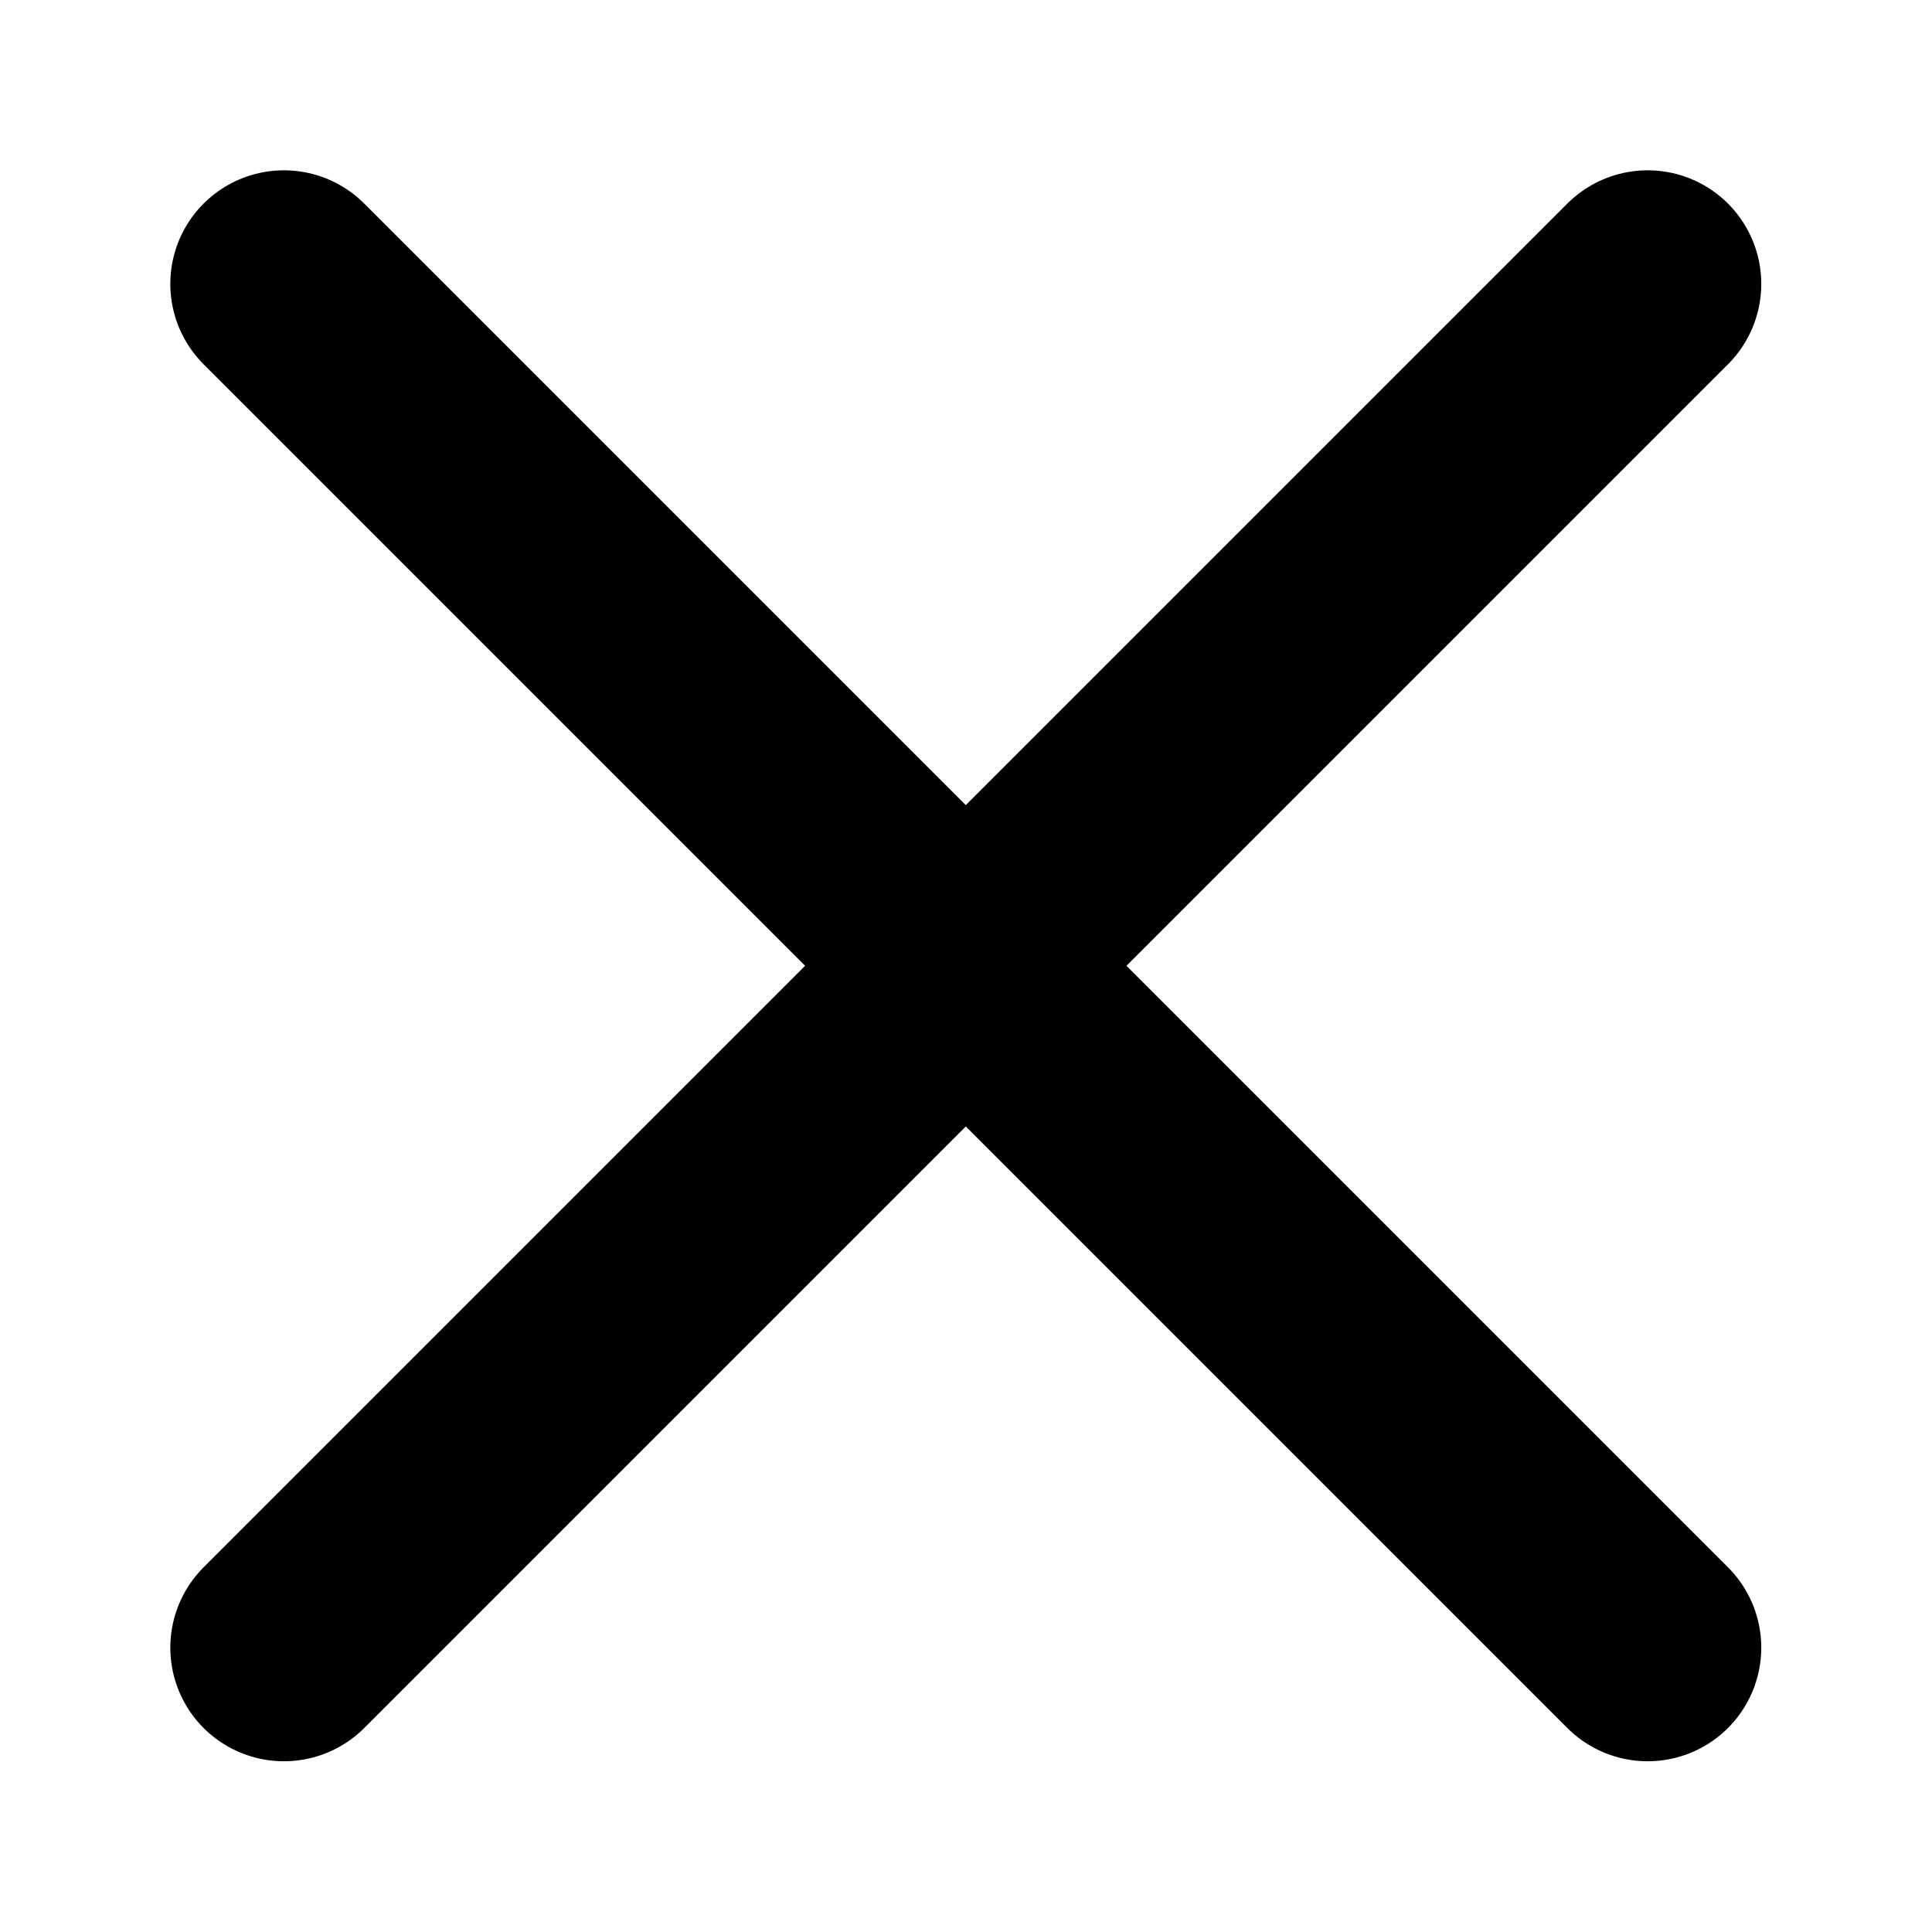
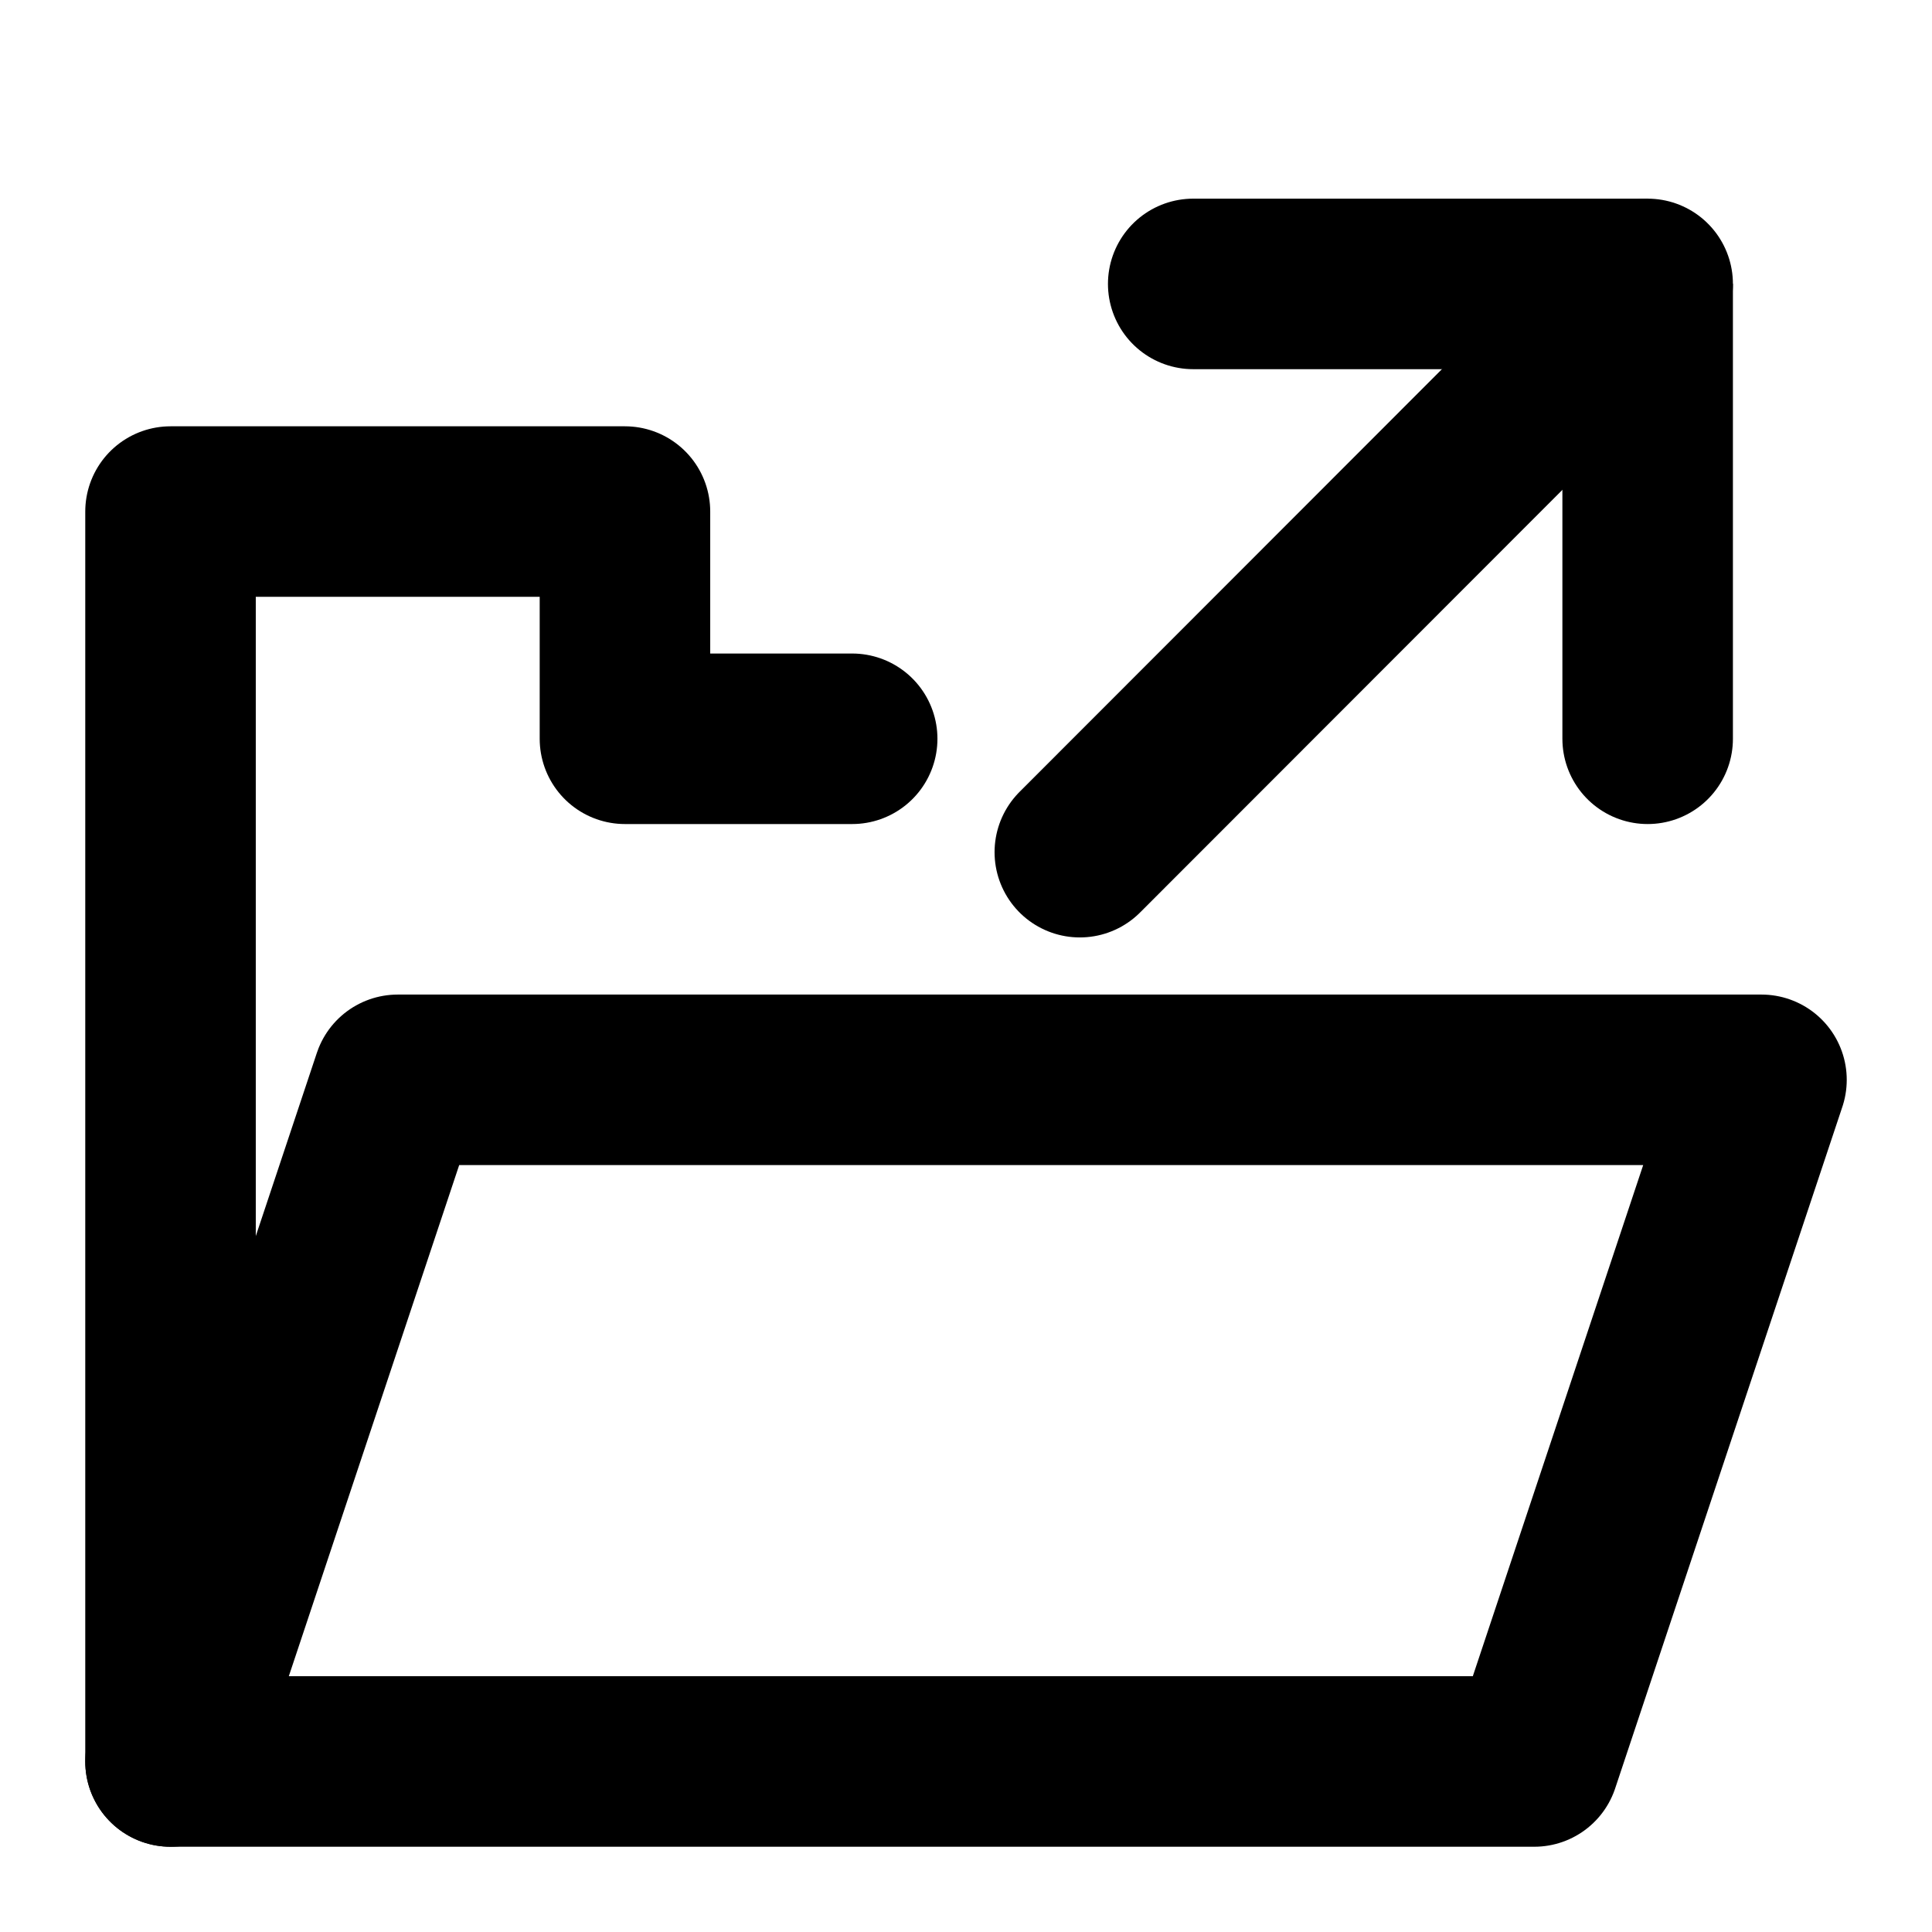
<svg xmlns="http://www.w3.org/2000/svg" xmlns:xlink="http://www.w3.org/1999/xlink" id="svg5" version="1.1" viewBox="0 0 4.498 4.498" height="17" width="17">
  <defs id="defs2">
    <symbol id="symbol847">
      <path style="fill:none;fill-opacity:1;stroke:#000000;stroke-width:0.529;stroke-linecap:round;stroke-linejoin:bevel;stroke-miterlimit:4;stroke-dasharray:none;stroke-opacity:1" d="M 0.661,0.661 H 3.836" id="path1885" />
      <path style="fill:none;fill-opacity:1;stroke:#000000;stroke-width:0.529;stroke-linecap:round;stroke-linejoin:bevel;stroke-miterlimit:4;stroke-dasharray:none;stroke-opacity:1" d="m 0.661,3.836 3.175,10e-8" id="path1889" />
      <path style="fill:none;fill-opacity:1;stroke:#000000;stroke-width:0.529;stroke-linecap:round;stroke-linejoin:bevel;stroke-miterlimit:4;stroke-dasharray:none;stroke-opacity:1" d="M 0.661,2.249 H 3.836" id="path1891" />
    </symbol>
    <symbol id="symbol878">
      <path style="fill:none;stroke:#000000;stroke-width:0.529;stroke-linecap:round;stroke-linejoin:round;stroke-miterlimit:4;stroke-dasharray:none;stroke-opacity:1" d="M 3.043,0.661 1.455,2.249 3.043,3.836" id="path1262" />
    </symbol>
    <symbol id="symbol931">
      <path style="fill:none;stroke:#000000;stroke-width:0.529;stroke-linecap:round;stroke-linejoin:round;stroke-miterlimit:4;stroke-dasharray:none;stroke-opacity:1" d="M 3.572,0.661 1.984,3.836 1.191,2.778" id="path1686" />
    </symbol>
    <symbol id="symbol1032">
      <path id="path2684" style="fill:none;stroke:#000000;stroke-width:0.529;stroke-linecap:round;stroke-linejoin:bevel;stroke-miterlimit:4;stroke-dasharray:none;stroke-opacity:1" d="M 2.249,0.661 V 3.836 M 0.661,2.249 h 3.175" />
    </symbol>
    <symbol id="symbol1107">
      <path style="fill:none;stroke:#000000;stroke-width:0.529;stroke-linecap:round;stroke-linejoin:bevel;stroke-miterlimit:4;stroke-dasharray:none;stroke-opacity:1" d="M 0.661,2.249 H 3.836" id="path2914" />
    </symbol>
    <symbol id="symbol1208">
      <path id="path4455" style="fill:none;stroke:#000000;stroke-width:0.265" d="M 2.778,2.249 A 0.529,0.529 0 0 1 2.249,2.778 0.529,0.529 0 0 1 1.72,2.249 0.529,0.529 0 0 1 2.249,1.72 0.529,0.529 0 0 1 2.778,2.249 Z m 0.801,-0.213 0.307,-0.049 0.026,-0.001 0.353,0.12 v 0.286 l -0.353,0.12 -0.026,-0.001 -0.307,-0.049 -0.129,0.396 0.278,0.141 0.021,0.014 0.214,0.305 -0.168,0.231 -0.356,-0.11 -0.02,-0.016 -0.22,-0.221 -0.337,0.245 0.142,0.277 0.009,0.024 -0.006,0.373 -0.272,0.088 -0.224,-0.298 -0.007,-0.025 -0.048,-0.308 h -0.417 l -0.048,0.308 -0.007,0.025 -0.224,0.298 -0.272,-0.088 -0.006,-0.373 0.009,-0.024 0.142,-0.277 -0.337,-0.245 -0.22,0.221 -0.02,0.016 -0.356,0.11 -0.168,-0.231 0.214,-0.305 0.021,-0.014 0.278,-0.141 -0.129,-0.396 -0.307,0.049 -0.026,0.001 -0.353,-0.12 v -0.286 l 0.353,-0.12 0.026,0.001 0.307,0.049 0.129,-0.396 -0.278,-0.141 -0.021,-0.014 -0.214,-0.305 0.168,-0.231 0.356,0.11 0.02,0.016 0.22,0.221 0.337,-0.245 -0.142,-0.277 -0.009,-0.024 0.006,-0.373 0.272,-0.088 0.224,0.298 0.007,0.025 0.048,0.308 h 0.417 l 0.048,-0.308 0.007,-0.025 0.224,-0.298 0.272,0.088 0.006,0.373 -0.009,0.024 -0.142,0.277 0.337,0.245 0.22,-0.221 0.02,-0.016 0.356,-0.11 0.168,0.231 -0.214,0.305 -0.021,0.014 -0.278,0.141 z" />
    </symbol>
    <symbol id="symbol1297">
      <path style="display:inline;fill:none;stroke:#000000;stroke-width:0.529;stroke-linecap:round;stroke-linejoin:round;stroke-miterlimit:4;stroke-dasharray:none;stroke-opacity:1" d="M 0.661,0.661 H 3.836 V 3.836 H 0.661 V 0.661" id="path2027" />
    </symbol>
    <symbol id="symbol1414">
      <path style="display:inline;fill:none;stroke:#000000;stroke-width:0.529;stroke-linecap:round;stroke-linejoin:round;stroke-miterlimit:4;stroke-dasharray:none;stroke-opacity:1" d="M 0.661,0.661 3.836,2.249 0.661,3.836 Z" id="path1061" />
    </symbol>
  </defs>
  <g id="layer1" style="display:none">
    <use xlink:href="#symbol847" id="use852" x="0" y="0" width="100%" height="100%" />
  </g>
  <g id="layer2" style="display:none">
    <use xlink:href="#symbol878" id="use881" x="0" y="0" width="100%" height="100%" style="display:inline" />
  </g>
  <g id="layer3" style="display:none">
    <use xlink:href="#symbol931" id="use934" x="0" y="0" width="100%" height="100%" />
  </g>
  <g id="layer4" style="display:none">
    <use xlink:href="#symbol1032" id="use1035" x="0" y="0" width="100%" height="100%" />
  </g>
  <g id="g2918" style="display:none">
    <use xlink:href="#symbol1107" id="use1110" x="0" y="0" width="100%" height="100%" style="display:inline" />
  </g>
-   <g id="layer12">
-     <path style="fill:none;stroke:#000000;stroke-width:0.529;stroke-linecap:round;stroke-linejoin:round;stroke-opacity:1;stroke-miterlimit:4;stroke-dasharray:none" d="M 0.661,0.661 3.836,3.836" id="path909" />
-     <path style="fill:none;stroke:#000000;stroke-width:0.529;stroke-linecap:round;stroke-linejoin:bevel;stroke-opacity:1;stroke-miterlimit:4;stroke-dasharray:none" d="M 0.661,3.836 3.836,0.661" id="path1079" />
+   <g id="layer12" style="display:none">
+     <path style="fill:none;stroke:#000000;stroke-width:0.529;stroke-linecap:round;stroke-linejoin:round;stroke-miterlimit:4;stroke-dasharray:none;stroke-opacity:1" d="M 0.661,0.661 3.836,3.836" id="path909" />
+     <path style="fill:none;stroke:#000000;stroke-width:0.529;stroke-linecap:round;stroke-linejoin:bevel;stroke-miterlimit:4;stroke-dasharray:none;stroke-opacity:1" d="M 0.661,3.836 3.836,0.661" id="path1079" />
  </g>
  <g id="layer5" style="display:none">
    <use xlink:href="#symbol1208" id="use1211" x="0" y="0" width="100%" height="100%" />
  </g>
  <g id="layer6" style="display:none">
    <use xlink:href="#symbol1297" id="use1300" x="0" y="0" width="100%" height="100%" />
  </g>
  <g id="layer7" style="display:none">
    <use xlink:href="#symbol1414" id="use1417" x="0" y="0" width="100%" height="100%" style="stroke-width:0.529;stroke-linecap:round;stroke-linejoin:round;stroke-miterlimit:4;stroke-dasharray:none" />
  </g>
  <g id="layer8" style="display:none">
    <path style="fill:none;stroke:#000000;stroke-width:0.529;stroke-linecap:round;stroke-linejoin:round;stroke-miterlimit:4;stroke-dasharray:none;stroke-opacity:1" d="m 3.836,2.778 -10e-8,1.058 H 0.661 V 0.661 h 1.058" id="path81" />
    <path style="fill:none;stroke:#000000;stroke-width:0.529;stroke-linecap:round;stroke-linejoin:bevel;stroke-miterlimit:4;stroke-dasharray:none;stroke-opacity:1" d="M 2.778,0.661 H 3.836 V 1.72" id="path9477" />
    <path style="fill:none;stroke:#000000;stroke-width:0.529;stroke-linecap:round;stroke-linejoin:bevel;stroke-miterlimit:4;stroke-dasharray:none;stroke-opacity:1" d="M 3.836,0.661 2.249,2.249" id="path9479" />
+   </g>
+   <g id="layer14" style="display:inline">
+     <path style="fill:none;stroke:#000000;stroke-width:0.397;stroke-linecap:round;stroke-linejoin:round;stroke-opacity:1;stroke-miterlimit:4;stroke-dasharray:none" d="m 3.572,4.101 -3.175,0 0.529,-1.587 H 4.101 l -0.529,1.587" id="path2783" />
+     <path style="fill:none;stroke:#000000;stroke-width:0.397;stroke-linecap:round;stroke-linejoin:round;stroke-miterlimit:4;stroke-dasharray:none;stroke-opacity:1" d="M 0.397,4.101 V 1.191 H 1.455 v 0.529 l 0.529,0" id="path2993" />
+     <path style="fill:none;stroke:#000000;stroke-width:0.397;stroke-linecap:round;stroke-linejoin:bevel;stroke-miterlimit:4;stroke-dasharray:none;stroke-opacity:1" d="M 2.514,1.984 3.836,0.661" id="path3258" />
+     <path style="fill:none;stroke:#000000;stroke-width:0.397;stroke-linecap:round;stroke-linejoin:bevel;stroke-opacity:1;stroke-miterlimit:4;stroke-dasharray:none" d="M 2.778,0.661 H 3.836 V 1.72" id="path3260" />
  </g>
  <g id="layer9" style="display:none">
    <path style="fill:none;stroke:#000000;stroke-width:0.529;stroke-linecap:round;stroke-linejoin:bevel;stroke-miterlimit:4;stroke-dasharray:none;stroke-opacity:1" d="M 0.661,1.72 V 0.661 h 1.058" id="path2431" />
    <path style="fill:none;stroke:#000000;stroke-width:0.529;stroke-linecap:round;stroke-linejoin:bevel;stroke-miterlimit:4;stroke-dasharray:none;stroke-opacity:1" d="m 2.778,3.836 h 1.058 l 10e-8,-1.058" id="path2437" />
    <path style="fill:none;stroke:#000000;stroke-width:0.529;stroke-linecap:round;stroke-linejoin:bevel;stroke-miterlimit:4;stroke-dasharray:none;stroke-opacity:1" d="M 3.836,3.836 0.661,0.661" id="path2439" />
  </g>
  <g id="layer10" style="display:none">
    <path style="fill:none;stroke:#000000;stroke-width:0.397;stroke-linecap:round;stroke-linejoin:round;stroke-miterlimit:4;stroke-dasharray:none;stroke-opacity:1" d="M 3.043,4.101 4.101,3.836 3.043,3.572" id="path11796" />
    <path style="fill:none;stroke:#000000;stroke-width:0.397;stroke-linecap:round;stroke-linejoin:round;stroke-miterlimit:4;stroke-dasharray:none;stroke-opacity:1" d="m 1.72,0.926 1.852,-4e-8 V 2.778 H 1.72 V 0.926" id="path13653" />
    <path style="fill:none;stroke:#000000;stroke-width:0.397;stroke-linecap:butt;stroke-linejoin:round;stroke-miterlimit:4;stroke-dasharray:none;stroke-opacity:1" d="M 0.661,0.397 V 3.836 h 3.44" id="path13900" />
    <path style="fill:none;stroke:#000000;stroke-width:0.397;stroke-linecap:round;stroke-linejoin:round;stroke-miterlimit:4;stroke-dasharray:none;stroke-opacity:1" d="M 0.397,1.191 0.661,0.397 0.926,1.191" id="path11798" />
  </g>
  <g id="layer11" style="display:none">
    <path style="display:inline;fill:none;stroke:#000000;stroke-width:0.397;stroke-linecap:round;stroke-linejoin:round;stroke-miterlimit:4;stroke-dasharray:none;stroke-opacity:1" d="m 1.455,1.455 h 1.587 l -10e-8,1.587 H 1.455 V 1.455" id="path13653-3" />
    <path style="fill:none;stroke:#000000;stroke-width:0.397;stroke-linecap:round;stroke-linejoin:round;stroke-miterlimit:4;stroke-dasharray:none;stroke-opacity:1" d="M 1.72,0.661 2.249,0.397 2.778,0.661" id="path16620" />
    <path style="fill:none;stroke:#000000;stroke-width:0.397;stroke-linecap:round;stroke-linejoin:round;stroke-miterlimit:4;stroke-dasharray:none;stroke-opacity:1" d="M 3.836,1.72 4.101,2.249 3.836,2.778" id="path16622" />
    <path style="fill:none;stroke:#000000;stroke-width:0.397;stroke-linecap:round;stroke-linejoin:round;stroke-miterlimit:4;stroke-dasharray:none;stroke-opacity:1" d="M 1.72,3.836 2.249,4.101 2.778,3.836" id="path16624" />
    <path style="fill:none;stroke:#000000;stroke-width:0.397;stroke-linecap:round;stroke-linejoin:round;stroke-miterlimit:4;stroke-dasharray:none;stroke-opacity:1" d="M 0.661,1.72 0.397,2.249 0.661,2.778" id="path16626" />
  </g>
+   <g id="layer13" style="display:none">
+     <path style="fill:none;stroke:#000000;stroke-width:0.529;stroke-linecap:round;stroke-linejoin:round;stroke-miterlimit:4;stroke-dasharray:none;stroke-opacity:1" d="M 0.661,0.661 H 3.836 V 3.836 H 0.661 V 0.661" id="path1159" />
+     <path style="fill:none;stroke:#000000;stroke-width:0.397;stroke-linecap:round;stroke-linejoin:round;stroke-miterlimit:4;stroke-dasharray:none;stroke-opacity:1" d="m 1.72,1.984 h 1.058 v 0.794 H 1.72 v -0.794" id="path1486" />
+     <path style="fill:none;stroke:#000000;stroke-width:0.397;stroke-linecap:butt;stroke-linejoin:miter;stroke-miterlimit:4;stroke-dasharray:none;stroke-opacity:1" d="M 0.926,1.455 H 3.572" id="path1939" />
+   </g>
</svg>
